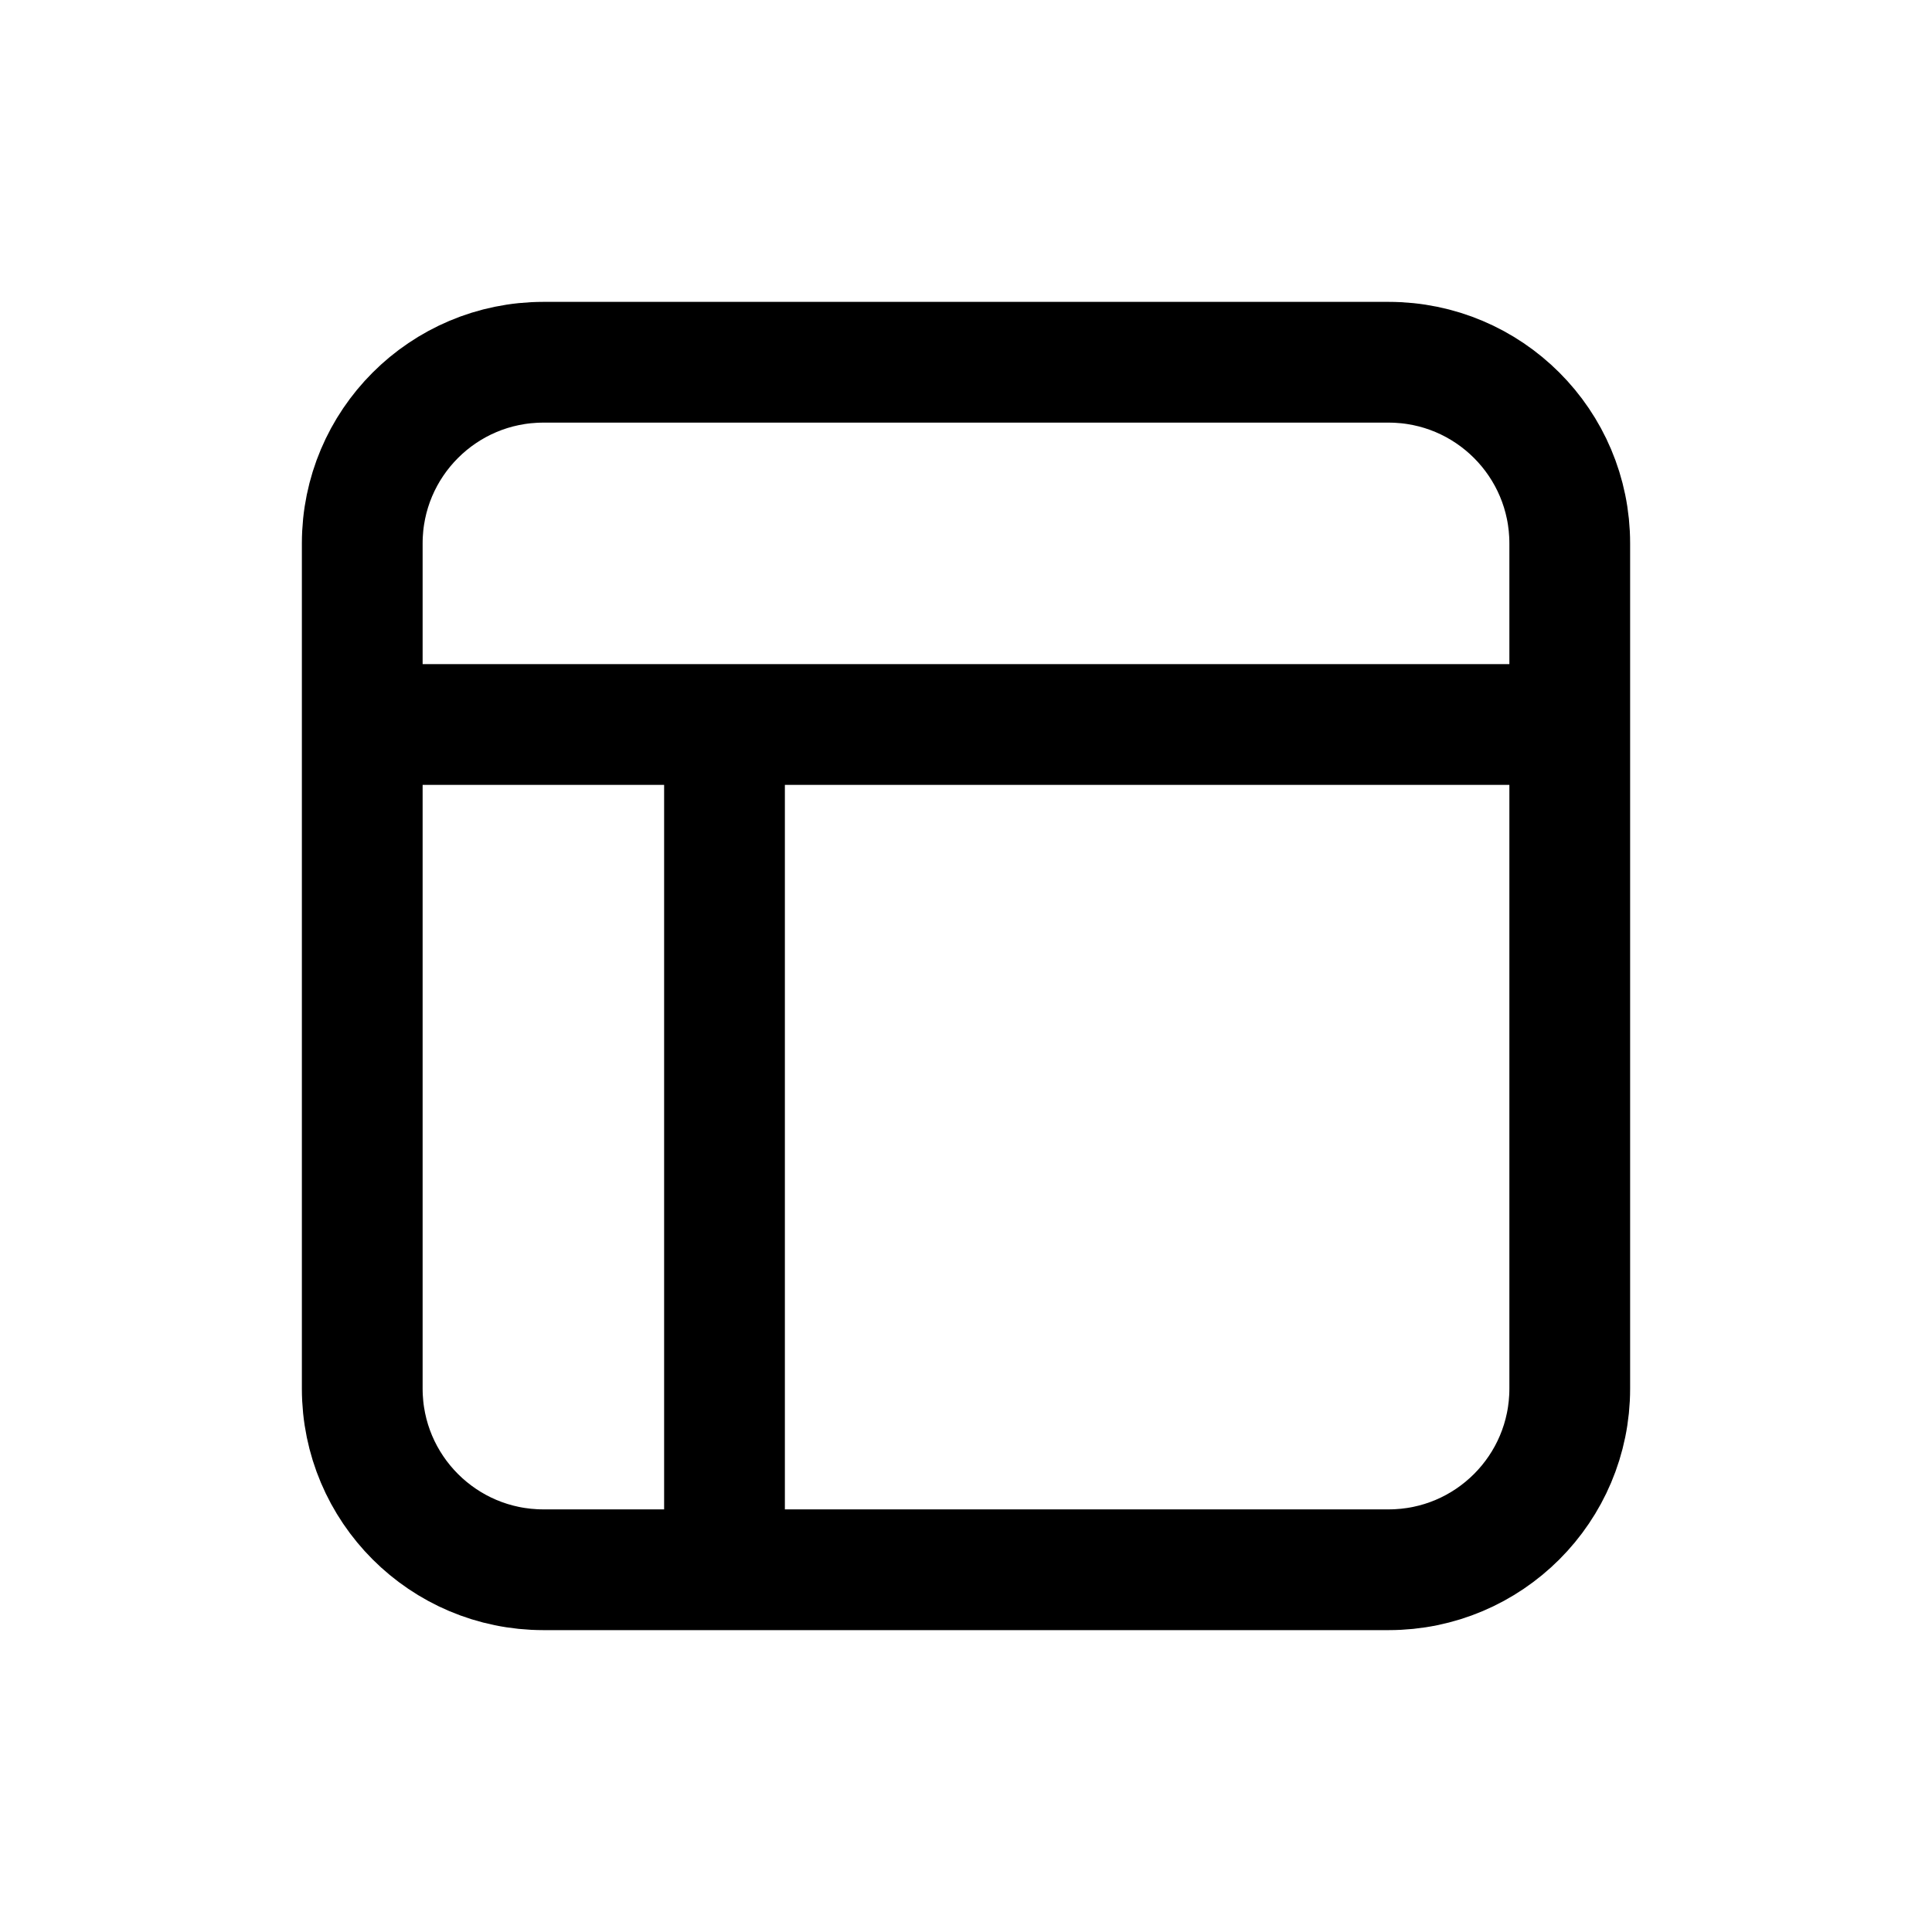
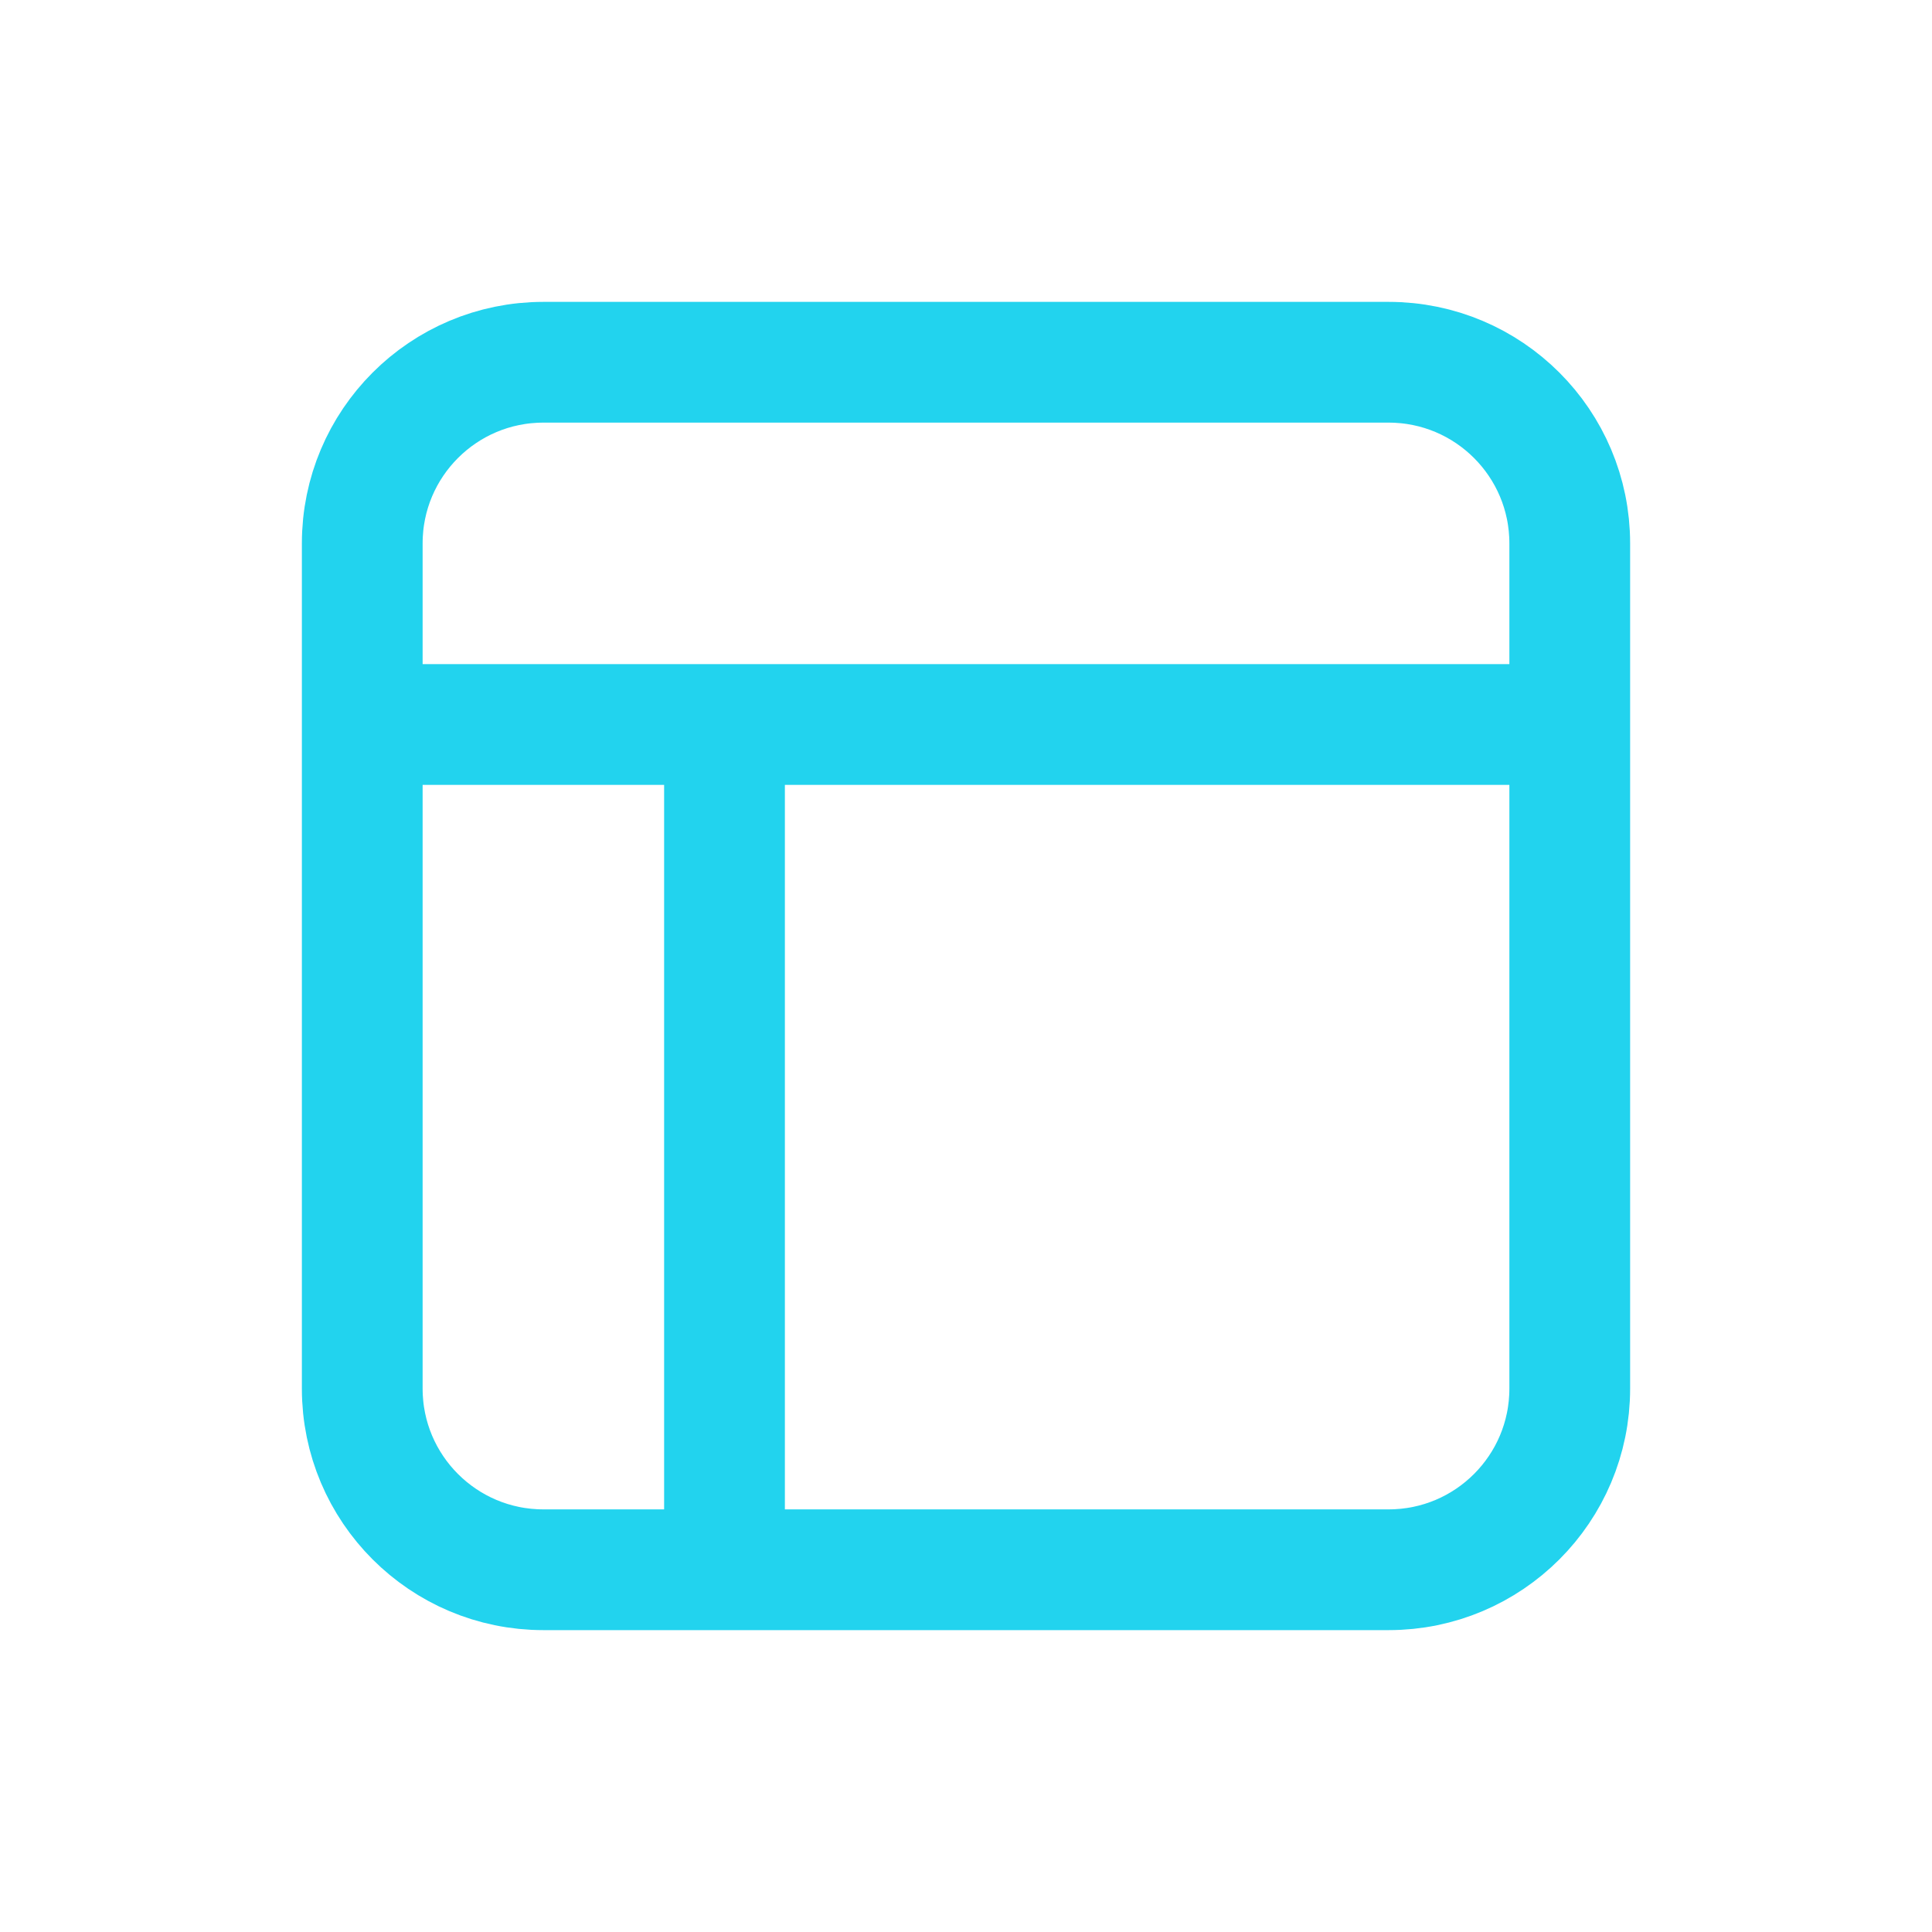
- <svg xmlns="http://www.w3.org/2000/svg" width="32" height="32" viewBox="0 0 32 32" fill="none">
+ <svg xmlns="http://www.w3.org/2000/svg" width="32" height="32" viewBox="0 0 32 32" fill="none" color="#22D3EE">
  <rect x="6" y="6" width="20" height="20" rx="3" stroke="currentColor" stroke-width="2" fill="none" />
  <path d="M6 12h20M12 12v14" stroke="currentColor" stroke-width="2" />
</svg>
